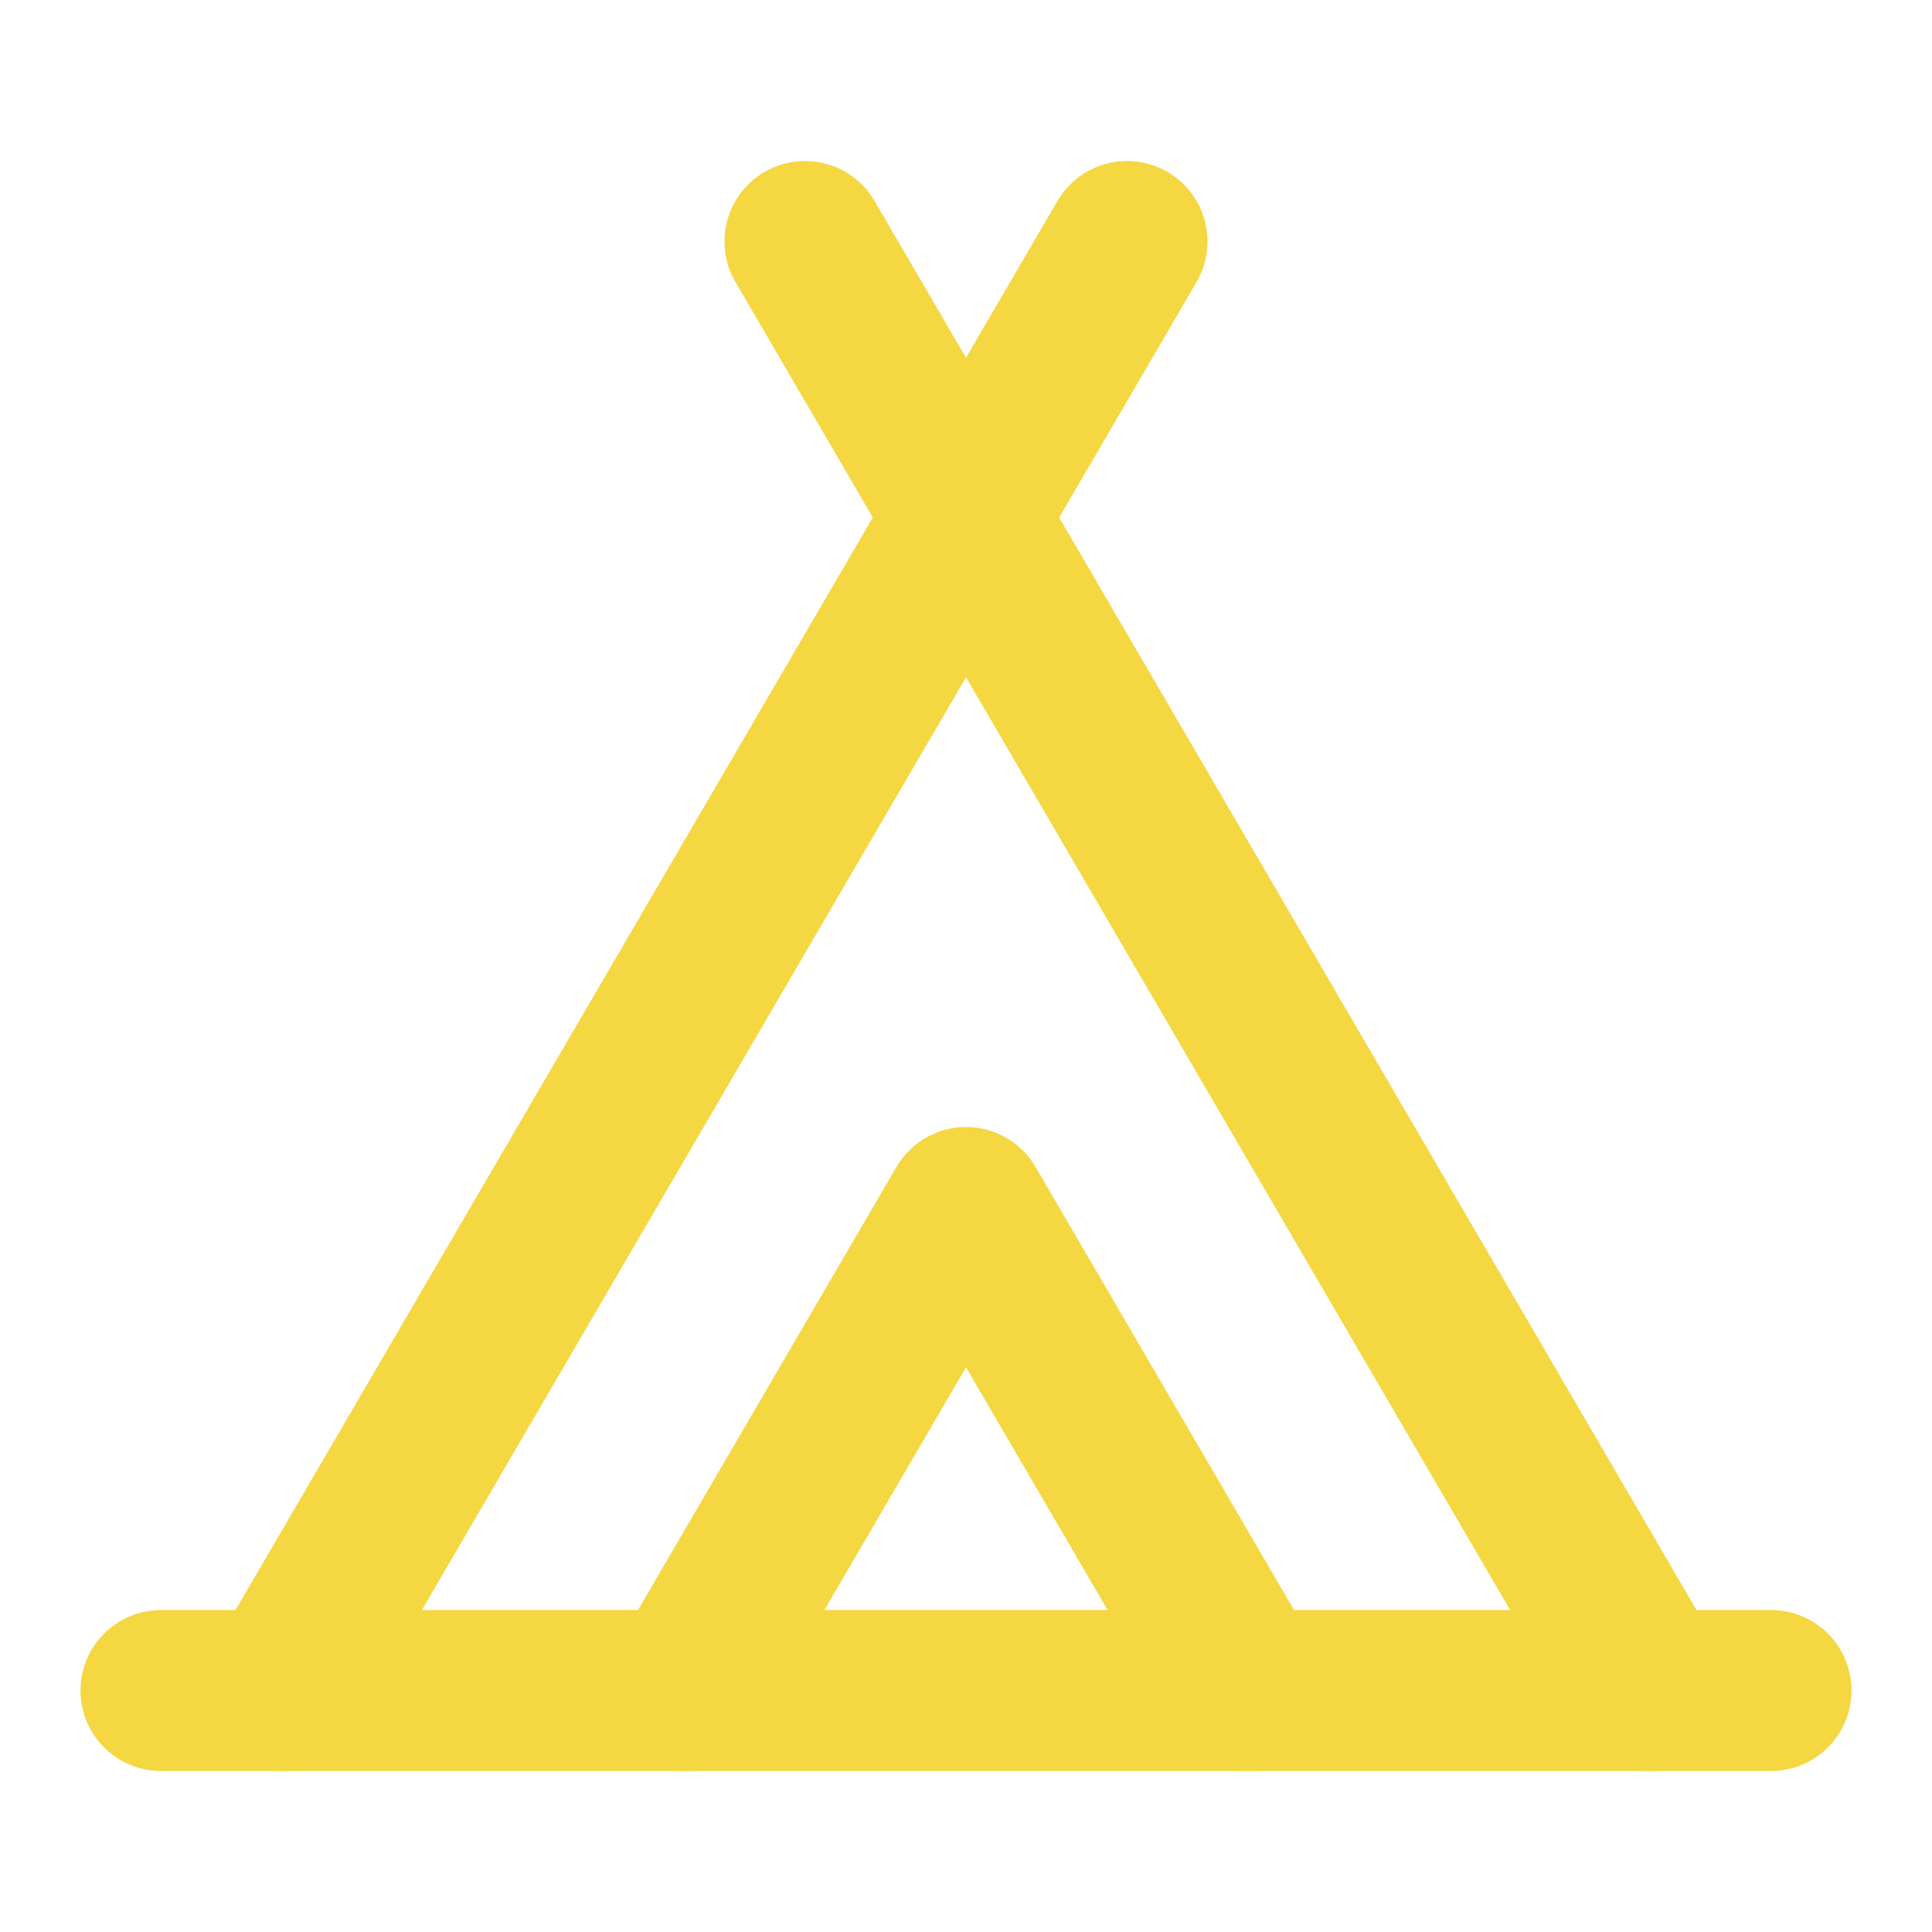
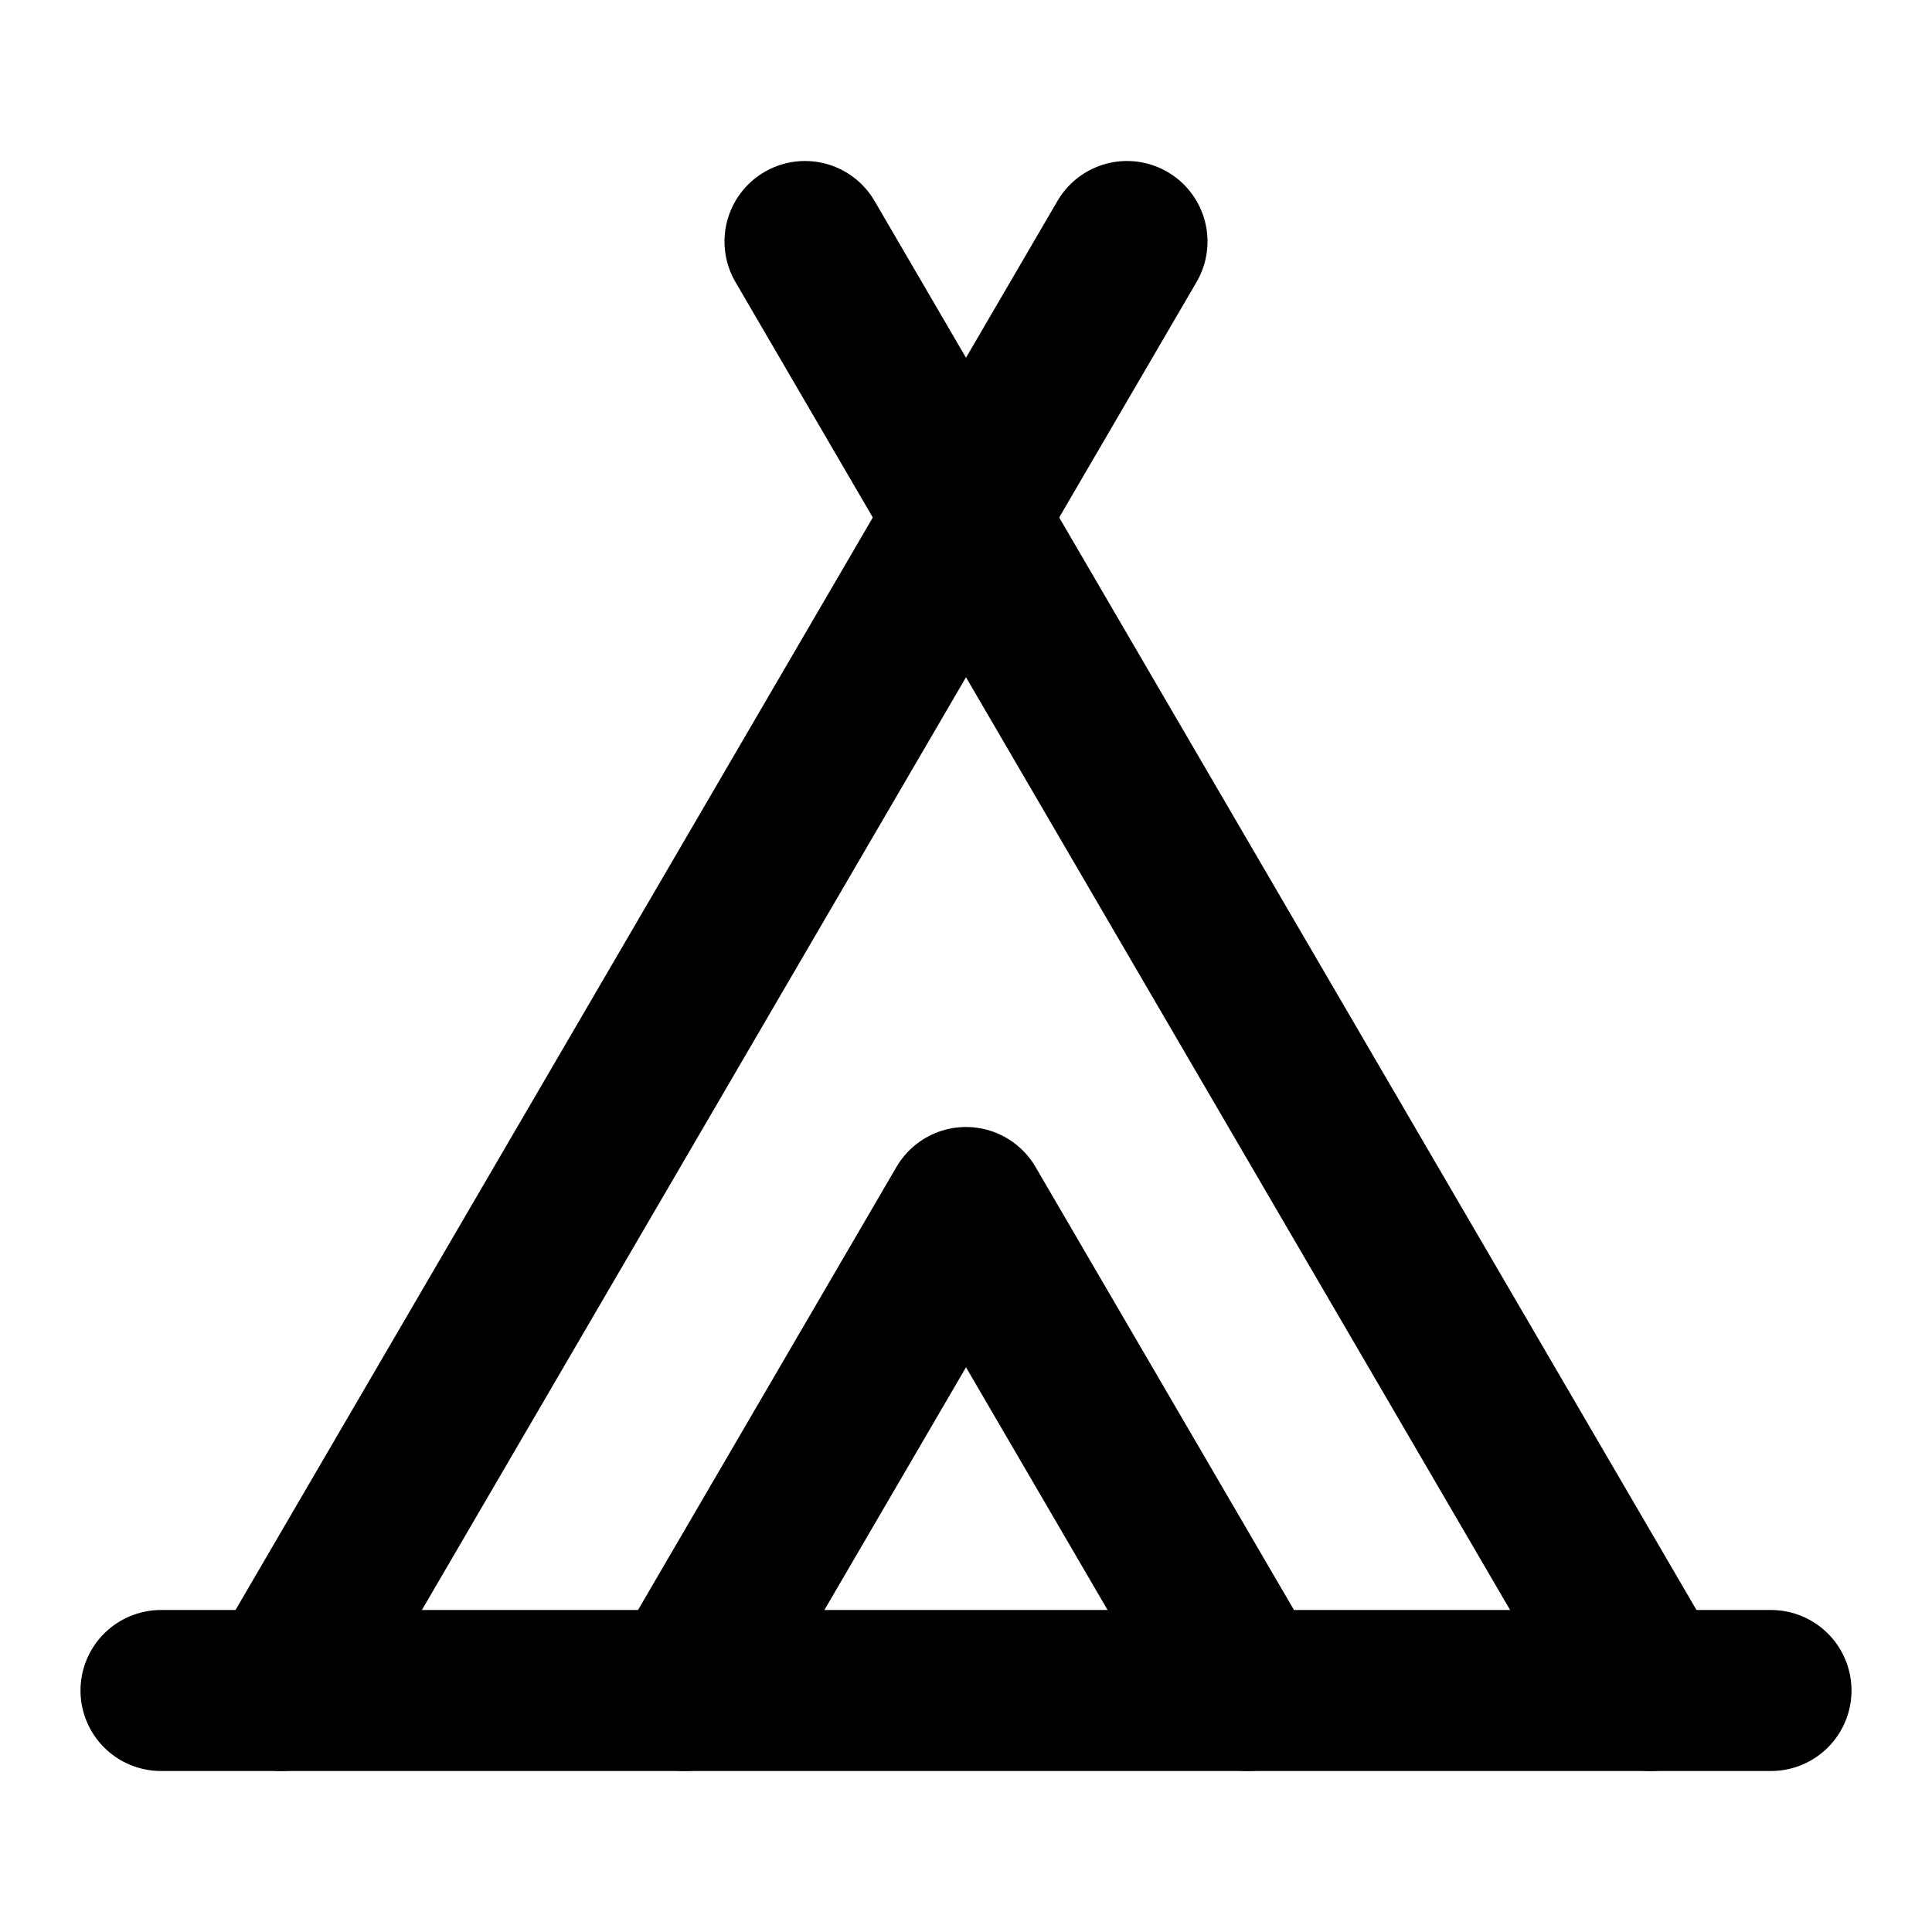
- <svg xmlns="http://www.w3.org/2000/svg" width="24" height="24" viewBox="0 0 24 24" fill="none" stroke="#f5d742" stroke-width="2" stroke-linecap="round" stroke-linejoin="round" class="lucide lucide-tent-icon lucide-tent">
+ <svg xmlns="http://www.w3.org/2000/svg" width="24" height="24" viewBox="0 0 24 24" fill="none" stroke="currentColor" stroke-width="2" stroke-linecap="round" stroke-linejoin="round" class="lucide lucide-tent preview-icon">
  <path d="M3.5 21 14 3" />
  <path d="M20.5 21 10 3" />
  <path d="M15.5 21 12 15l-3.5 6" />
  <path d="M2 21h20" />
</svg>
